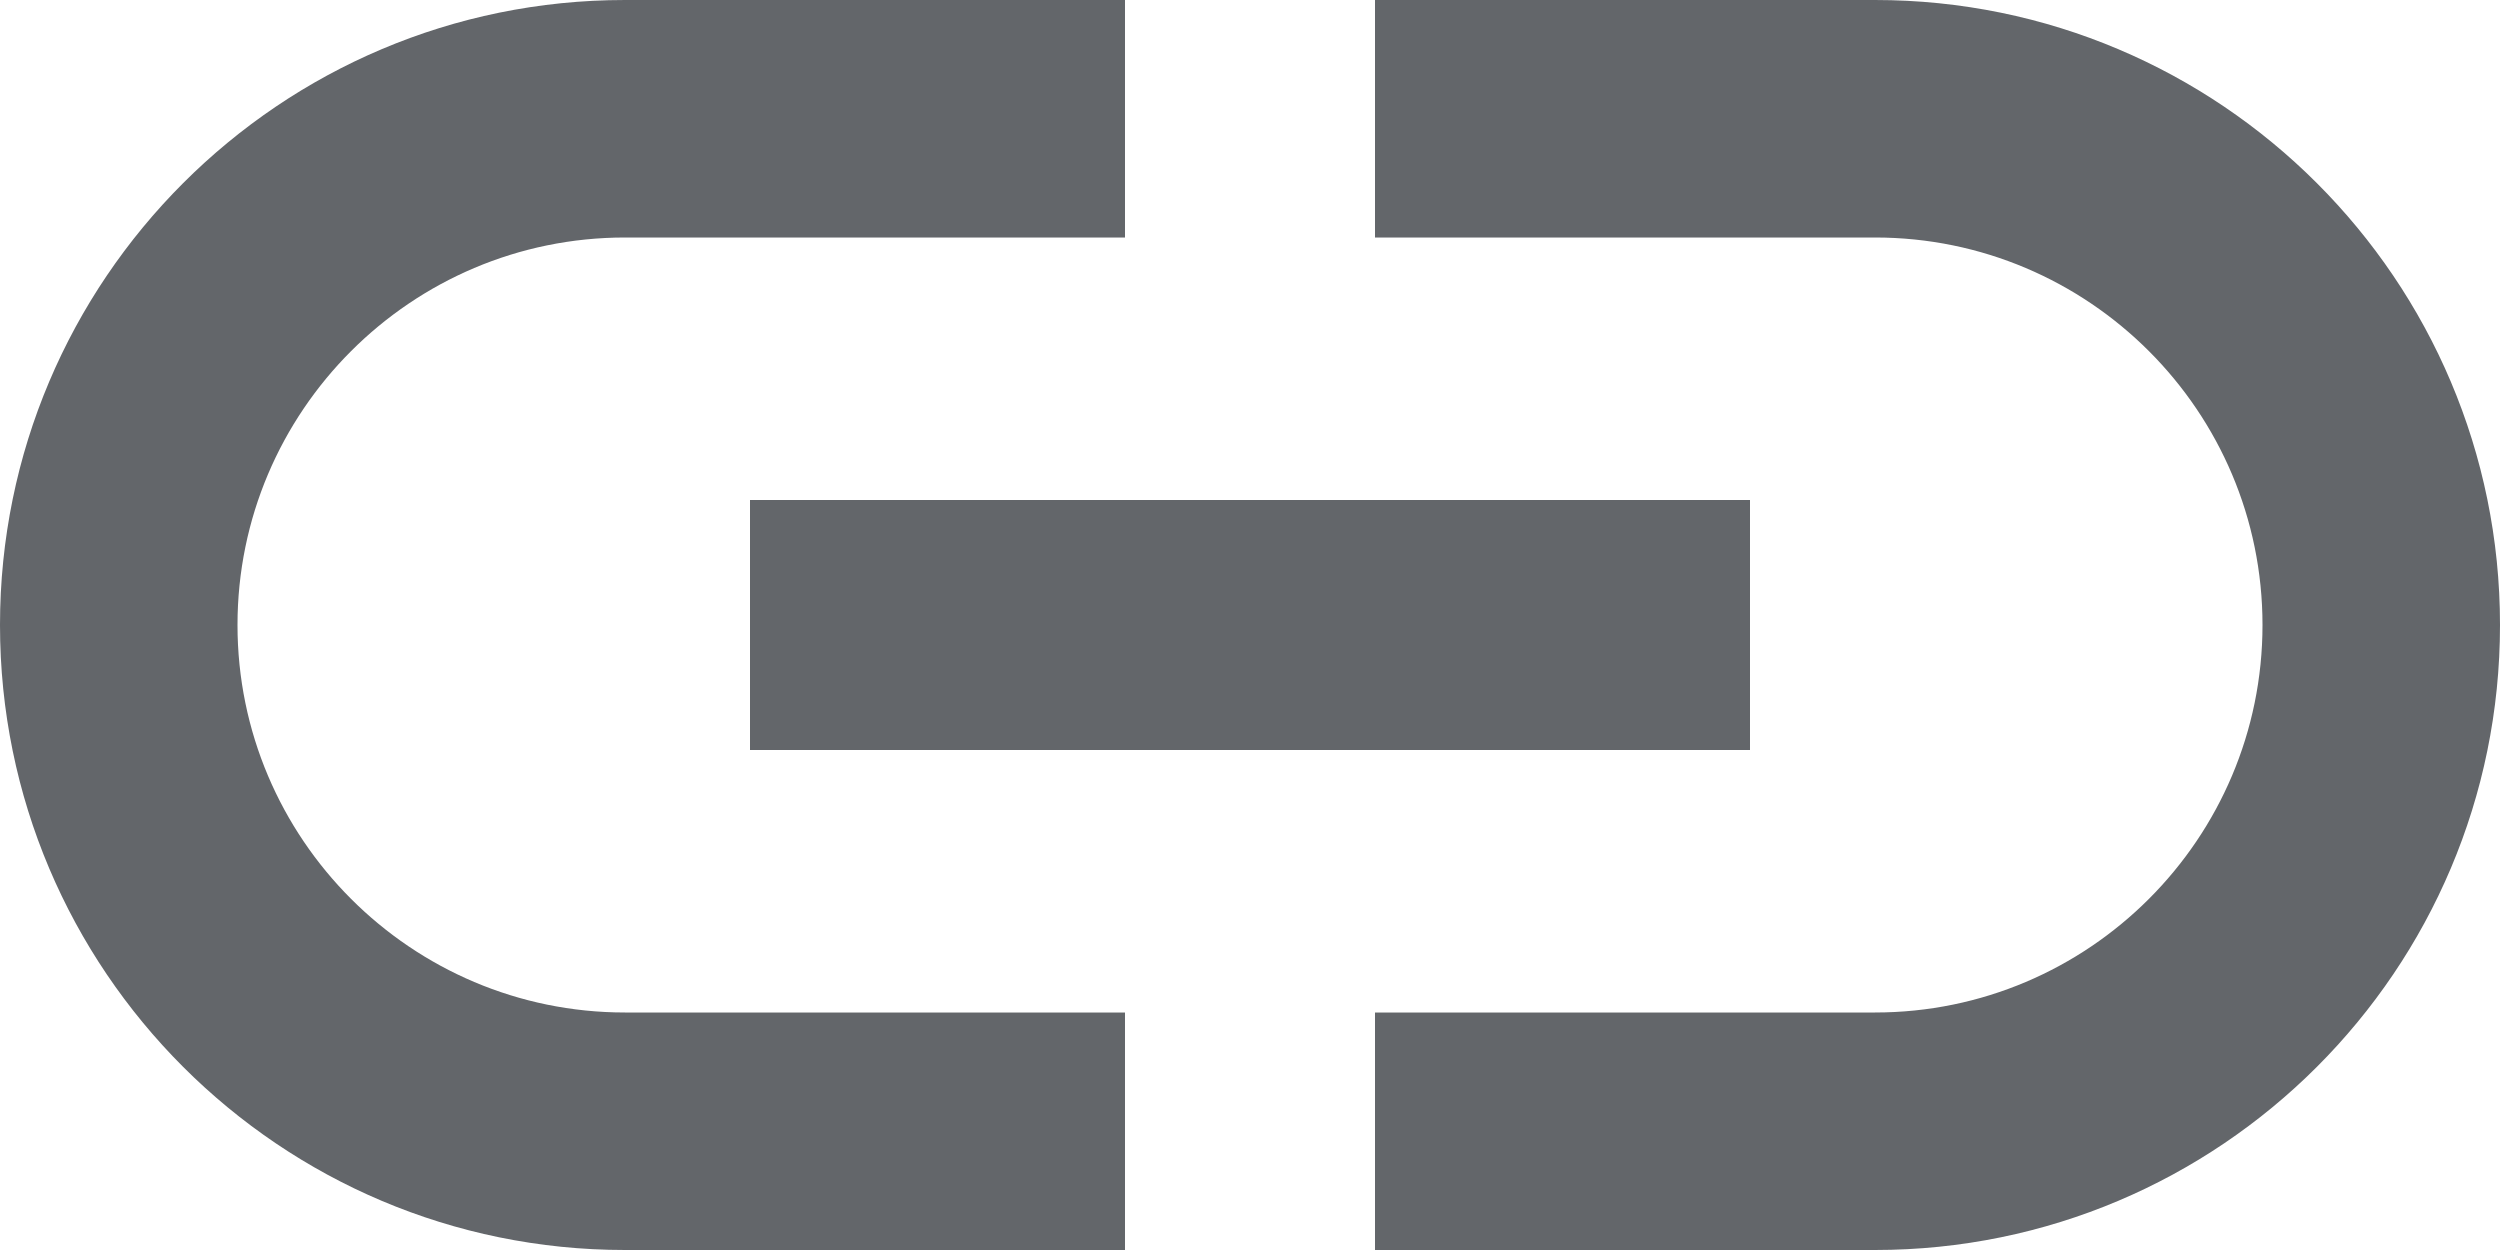
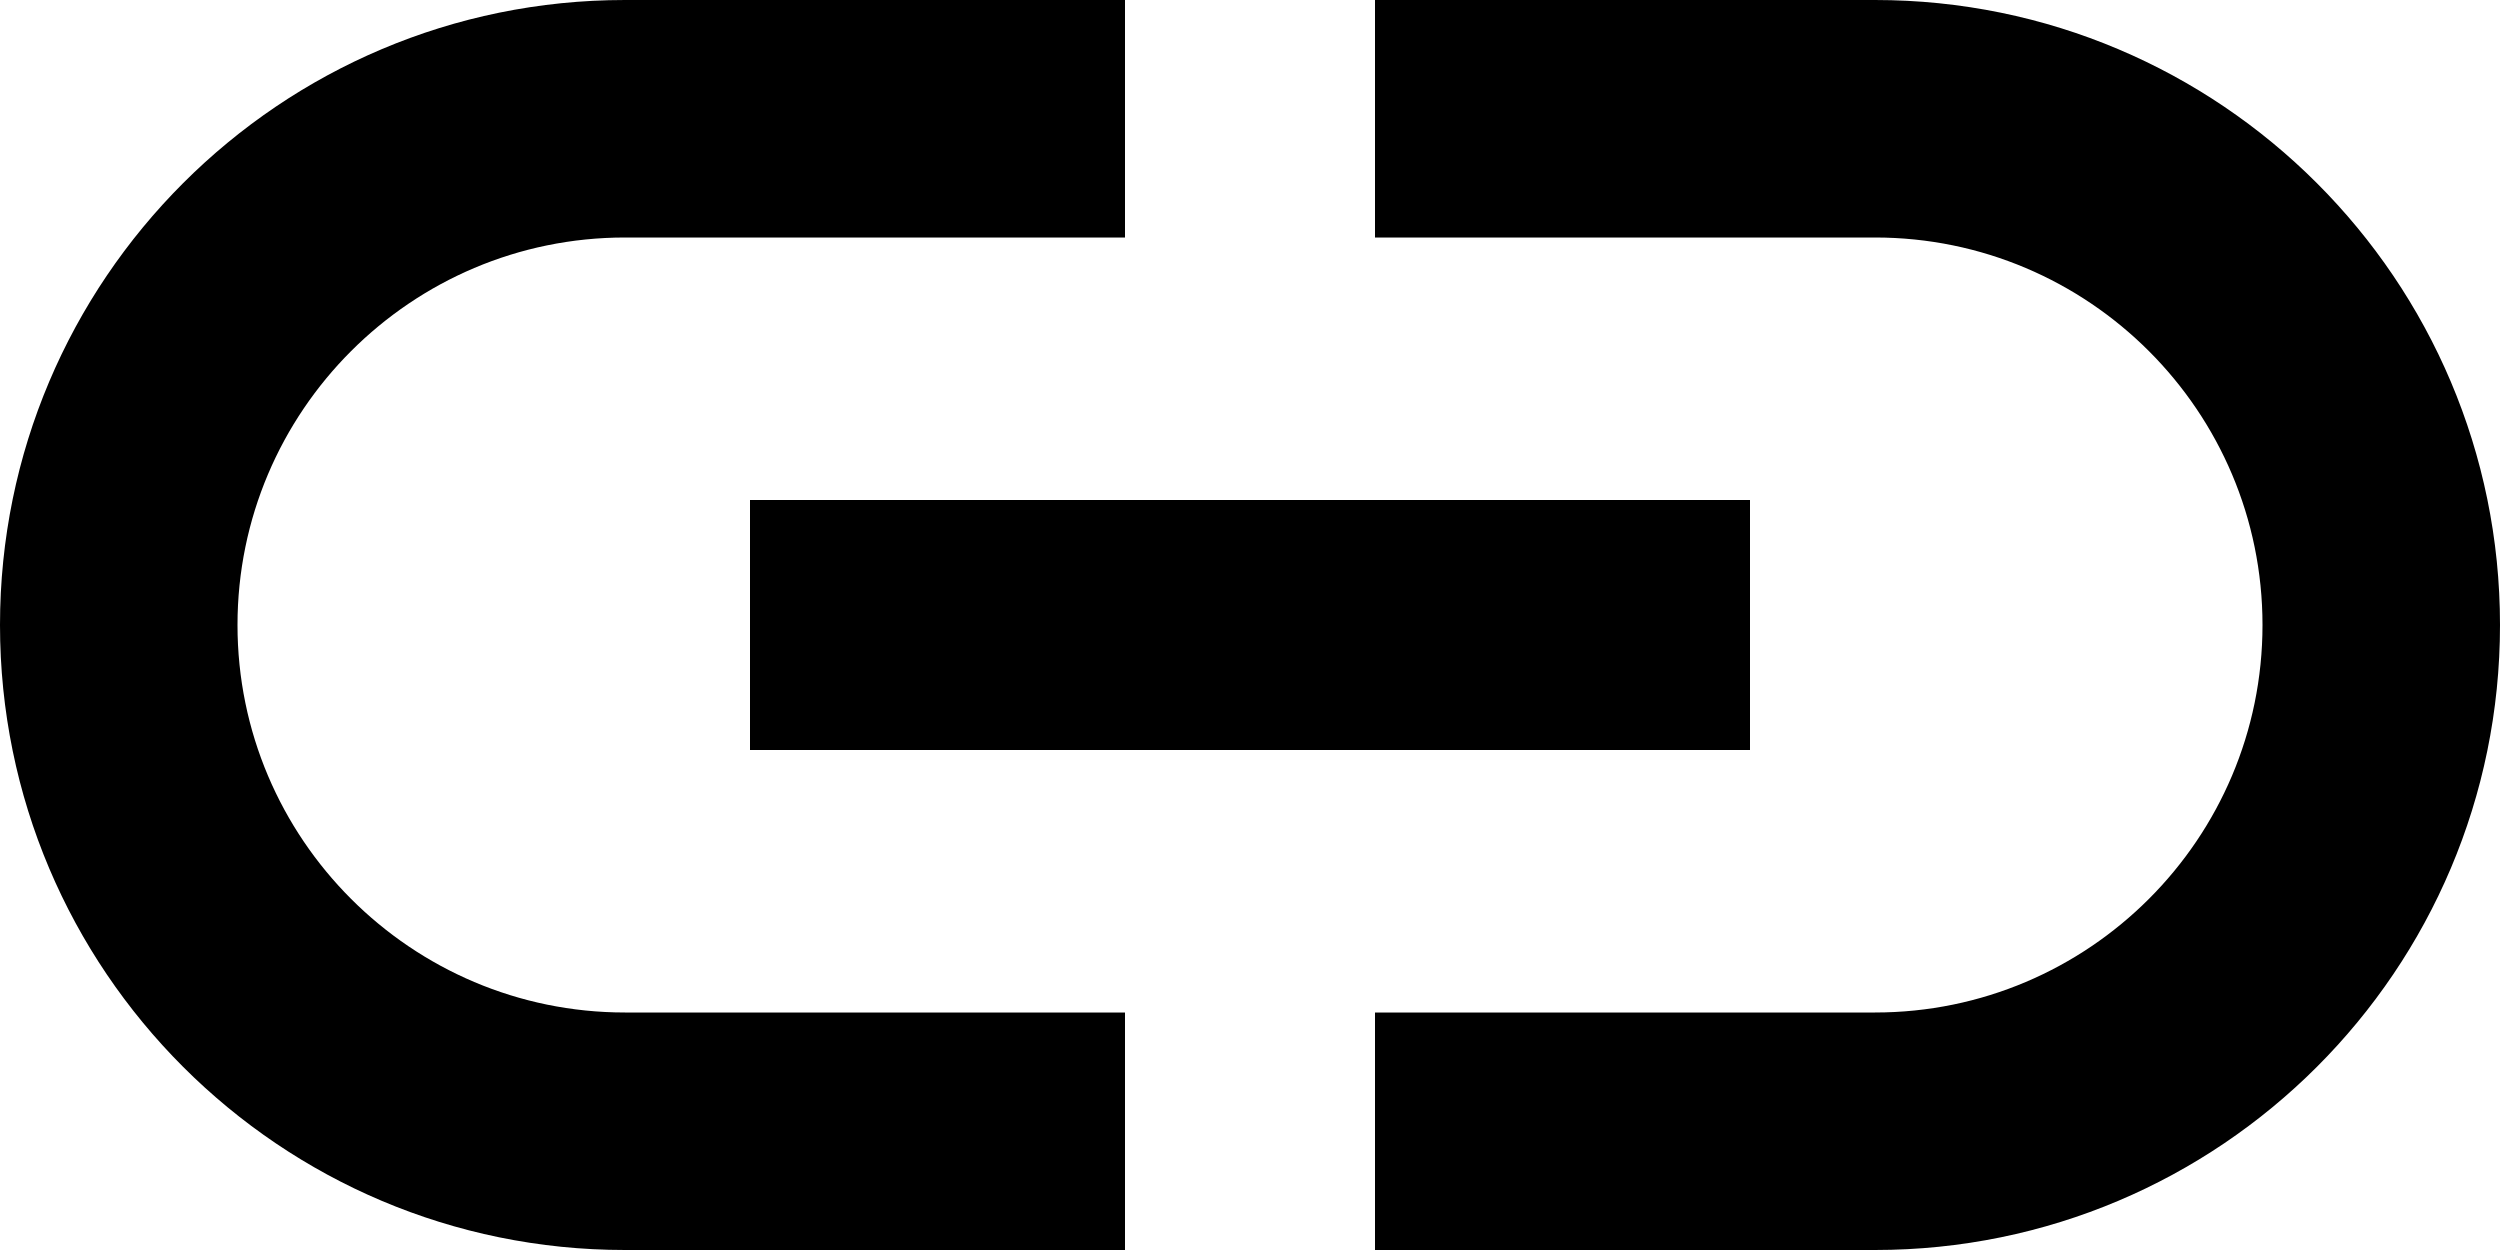
- <svg xmlns="http://www.w3.org/2000/svg" width="22" height="11" viewBox="0 0 22 11" fill="none">
-   <path d="M2.09 5.5C2.09 3.619 3.619 2.09 5.5 2.09H9.9V0H5.5C2.464 0 0 2.464 0 5.5C0 8.536 2.464 11 5.5 11H9.9V8.91H5.5C3.619 8.91 2.09 7.381 2.09 5.5ZM6.6 6.6H15.4V4.4H6.6V6.6ZM16.5 0H12.1V2.09H16.5C18.381 2.09 19.91 3.619 19.91 5.5C19.91 7.381 18.381 8.91 16.5 8.91H12.1V11H16.5C19.536 11 22 8.536 22 5.5C22 2.464 19.536 0 16.5 0Z" fill="#63666A" />
+ <svg xmlns="http://www.w3.org/2000/svg" width="22" height="11" viewBox="0 0 22 11" fill="currentColor">
+   <path d="M2.09 5.5C2.09 3.619 3.619 2.09 5.5 2.09H9.9V0H5.5C2.464 0 0 2.464 0 5.5C0 8.536 2.464 11 5.5 11H9.9V8.91H5.5C3.619 8.91 2.09 7.381 2.09 5.5ZM6.6 6.6H15.4V4.4H6.6V6.6ZM16.5 0H12.1V2.09H16.5C18.381 2.09 19.91 3.619 19.91 5.5C19.91 7.381 18.381 8.91 16.5 8.91H12.1V11H16.5C19.536 11 22 8.536 22 5.5C22 2.464 19.536 0 16.5 0Z" fill="currentColor" />
</svg>
